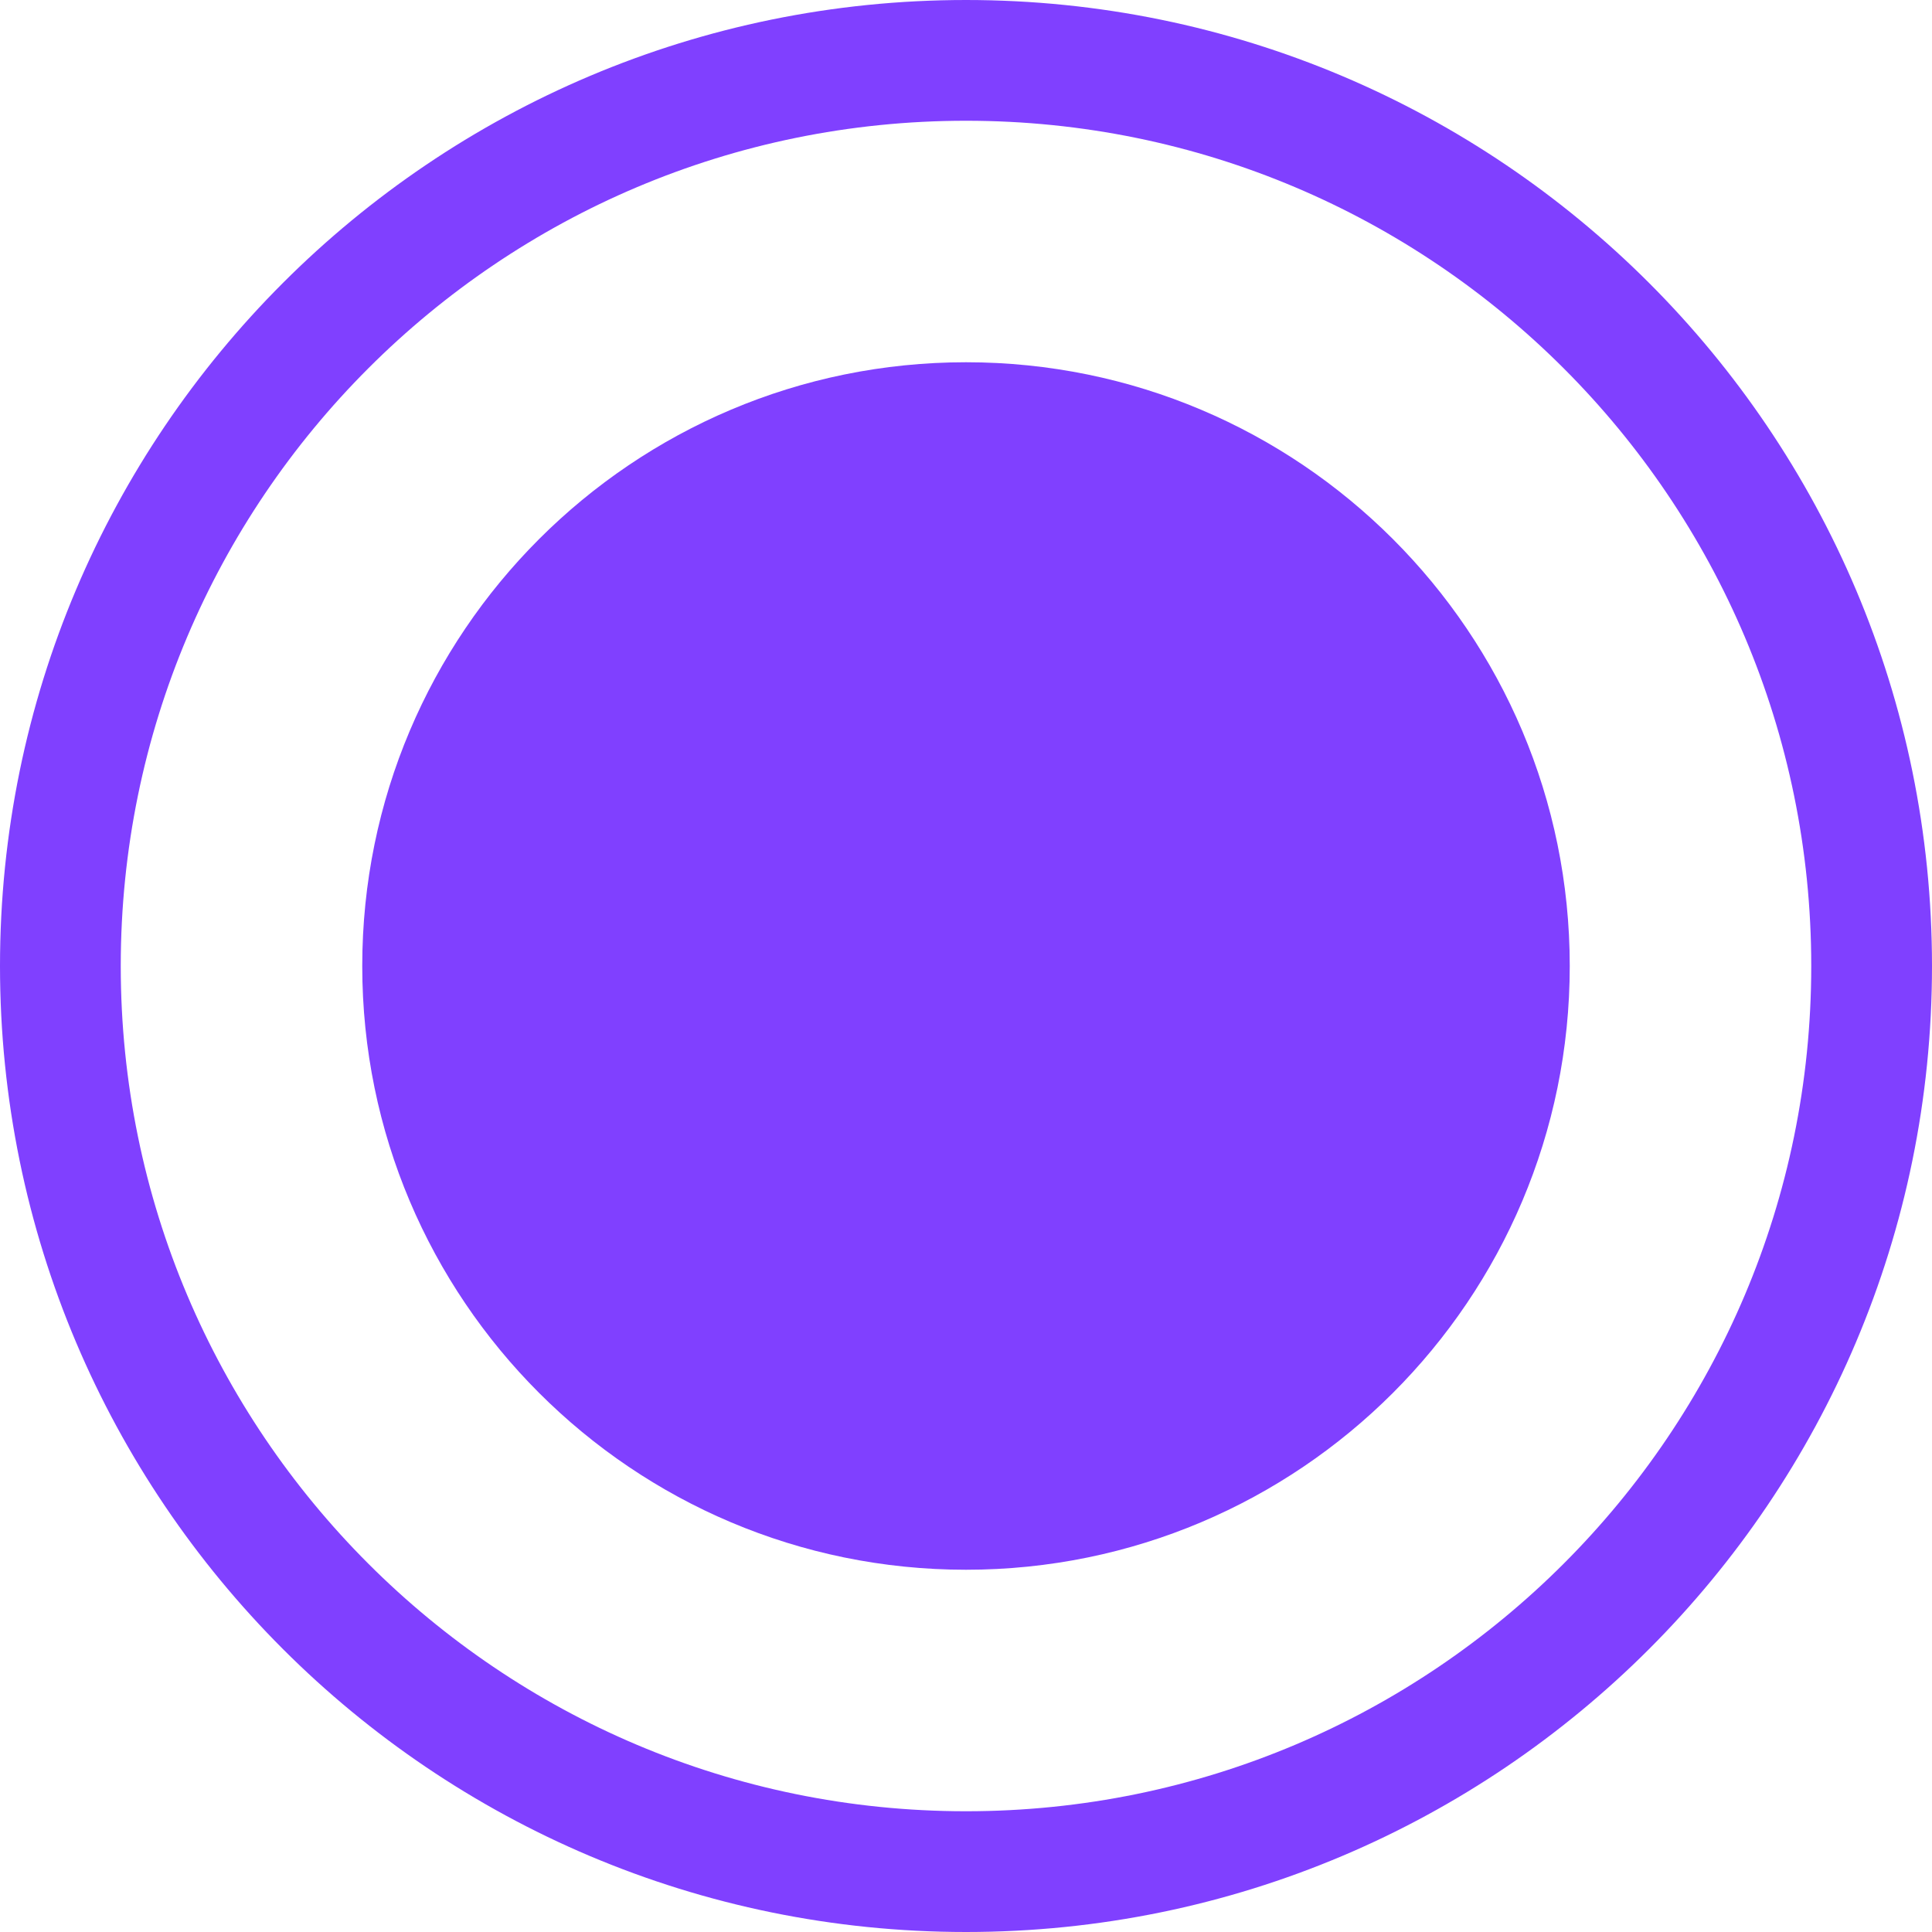
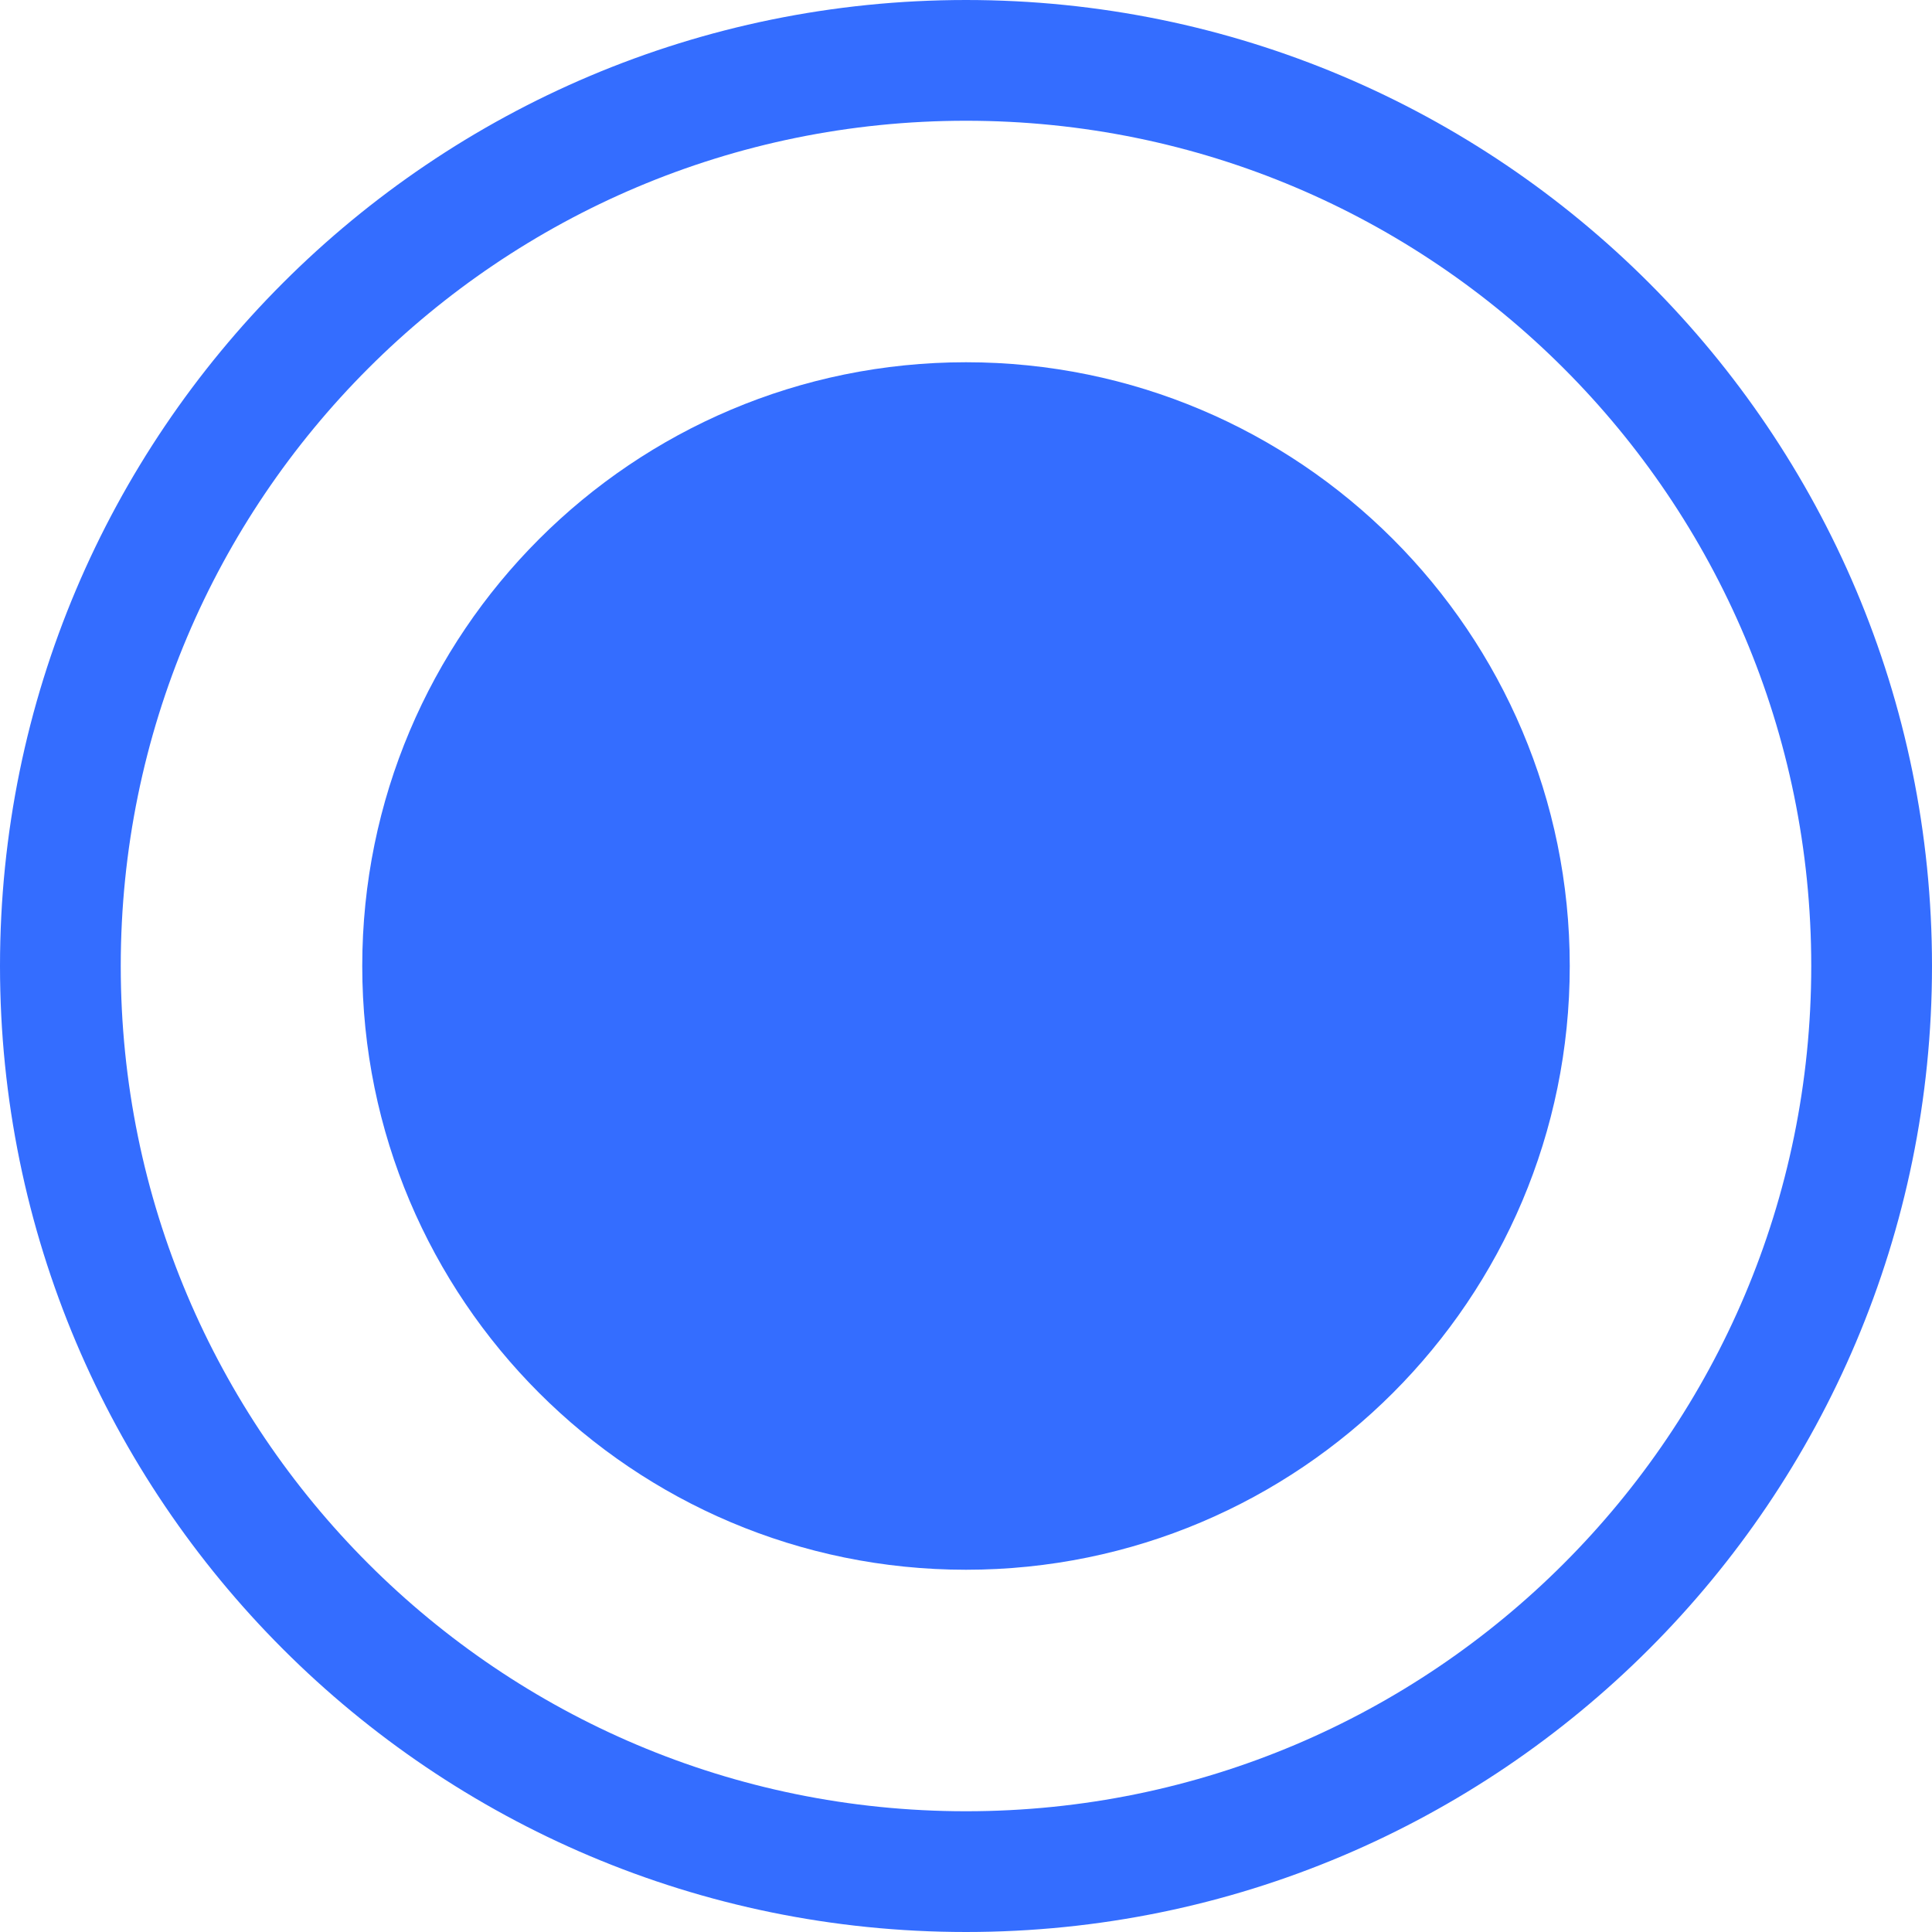
<svg xmlns="http://www.w3.org/2000/svg" width="16" height="16" viewBox="0 0 16 16" fill="none">
-   <circle cx="8" cy="8" r="5" fill="#8040FF" />
-   <rect x="0.5" y="0.5" width="15" height="15" rx="7.5" stroke="#8040FF" />
+   <circle cx="8" cy="8" r="5" fill="#346DFF" />
+   <rect x="0.5" y="0.5" width="15" height="15" rx="7.5" stroke="#346DFF" />
</svg>
